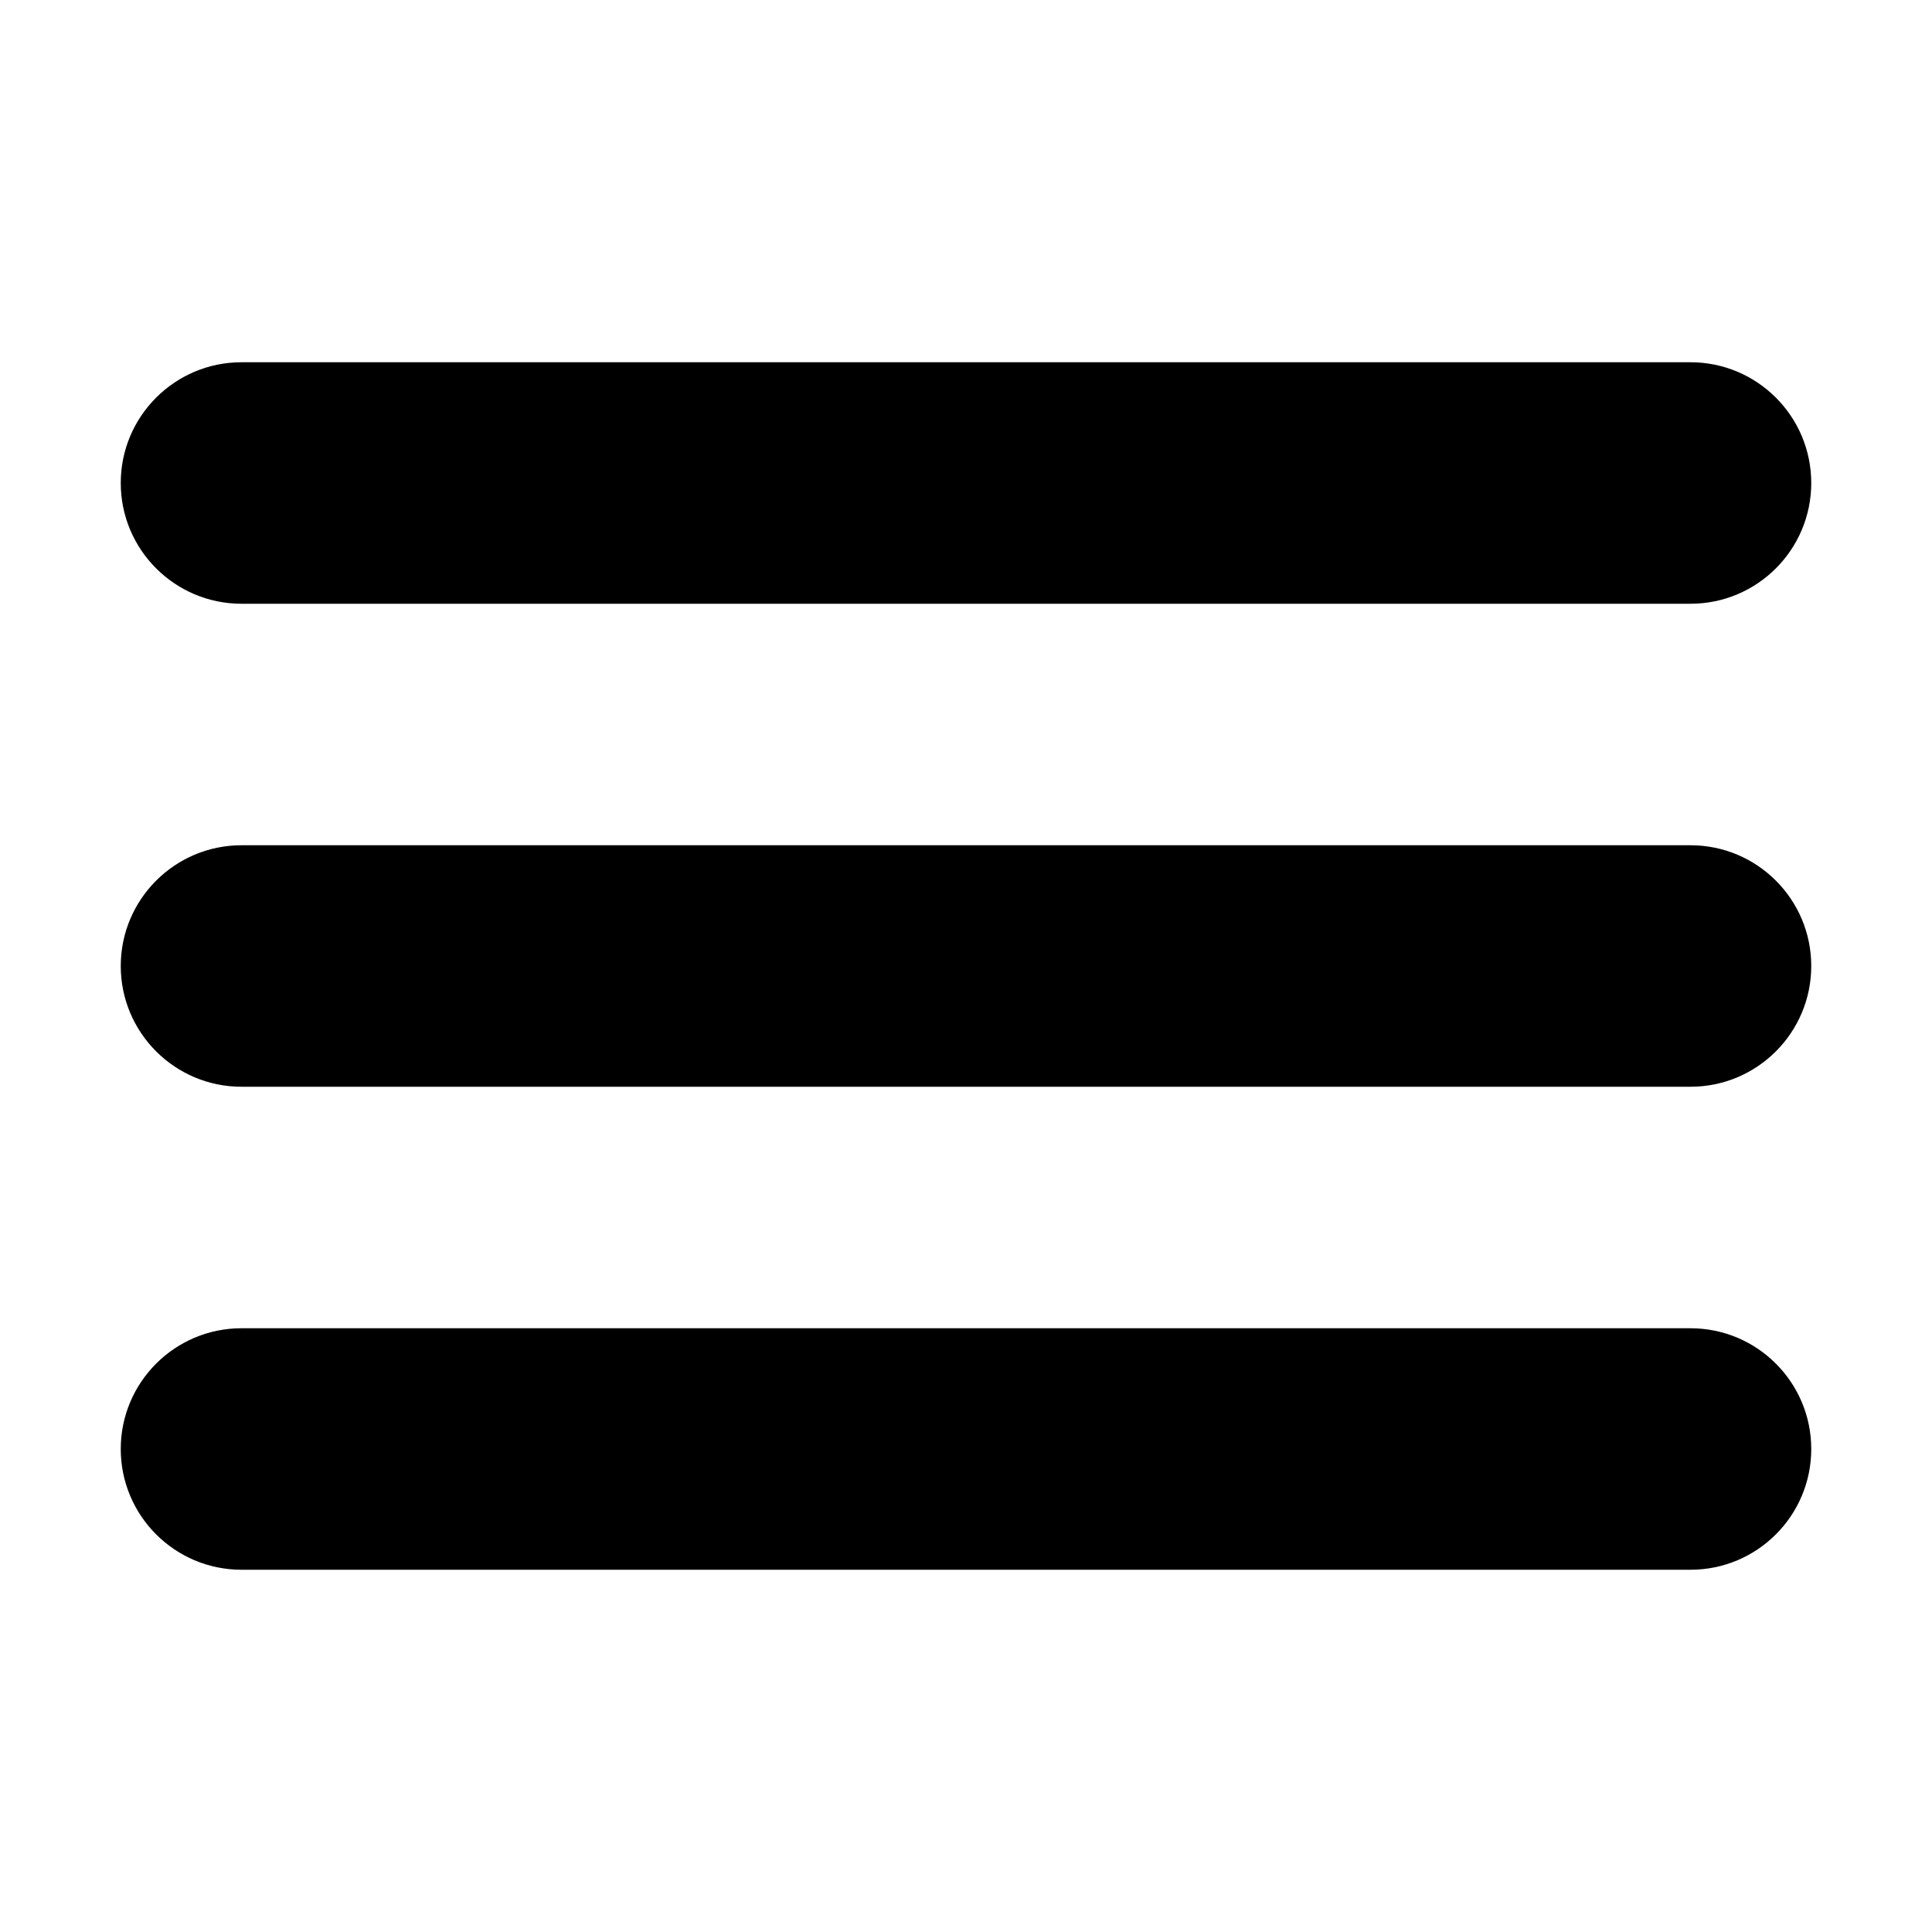
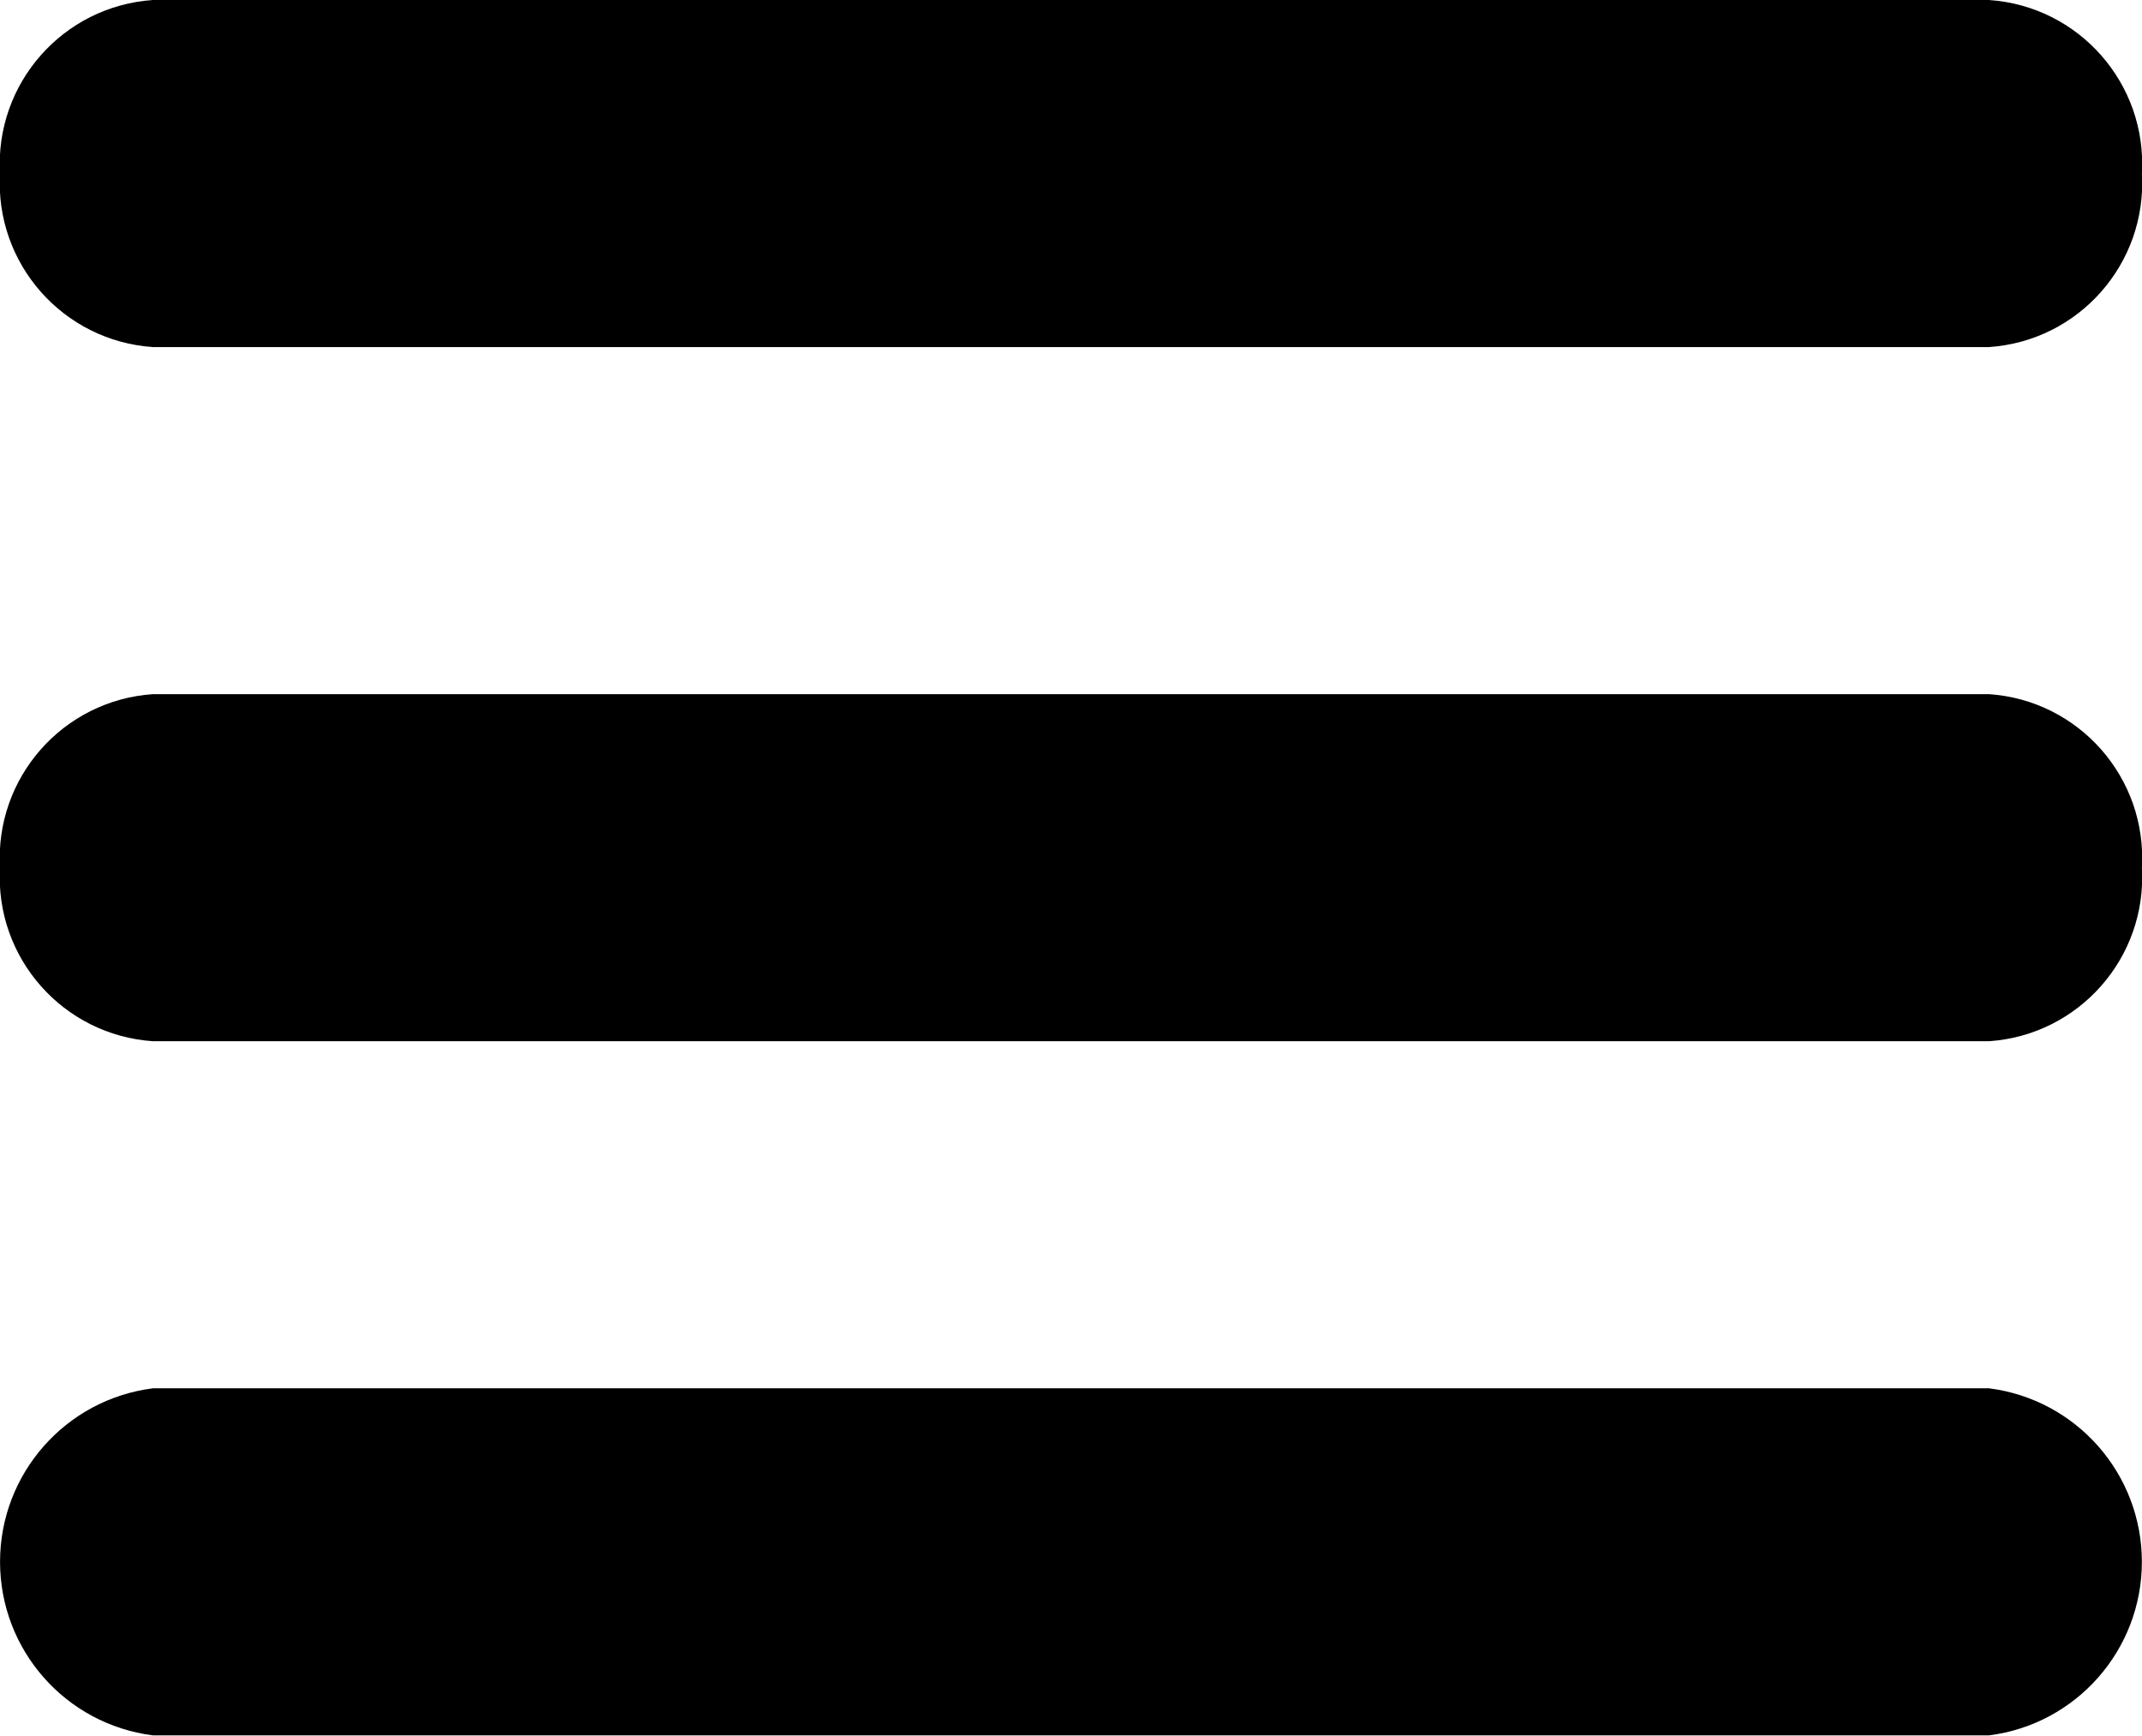
- <svg xmlns="http://www.w3.org/2000/svg" height="32px" id="Layer_1" style="enable-background:new 0 0 32 32;" version="1.1" viewBox="0 0 32 32" width="32px" xml:space="preserve">
-   <path d="M4,10h24c1.104,0,2-0.896,2-2s-0.896-2-2-2H4C2.896,6,2,6.896,2,8S2.896,10,4,10z M28,14H4c-1.104,0-2,0.896-2,2  s0.896,2,2,2h24c1.104,0,2-0.896,2-2S29.104,14,28,14z M28,22H4c-1.104,0-2,0.896-2,2s0.896,2,2,2h24c1.104,0,2-0.896,2-2  S29.104,22,28,22z" />
+ <svg xmlns="http://www.w3.org/2000/svg" width="24.688" height="20" viewBox="0 0 24.688 20">
+   <path id="hamburger_menu" data-name="hamburger menu" d="M3.763,10H24.924a1.894,1.894,0,0,0,1.763-2,1.894,1.894,0,0,0-1.763-2H3.763A1.894,1.894,0,0,0,2,8,1.894,1.894,0,0,0,3.763,10Zm21.161,4H3.763A1.894,1.894,0,0,0,2,16a1.894,1.894,0,0,0,1.763,2H24.924a1.894,1.894,0,0,0,1.763-2A1.894,1.894,0,0,0,24.924,14Zm0,8H3.763a2.016,2.016,0,0,0,0,4H24.924a2.016,2.016,0,0,0,0-4Z" transform="translate(-2 -6)" />
</svg>
